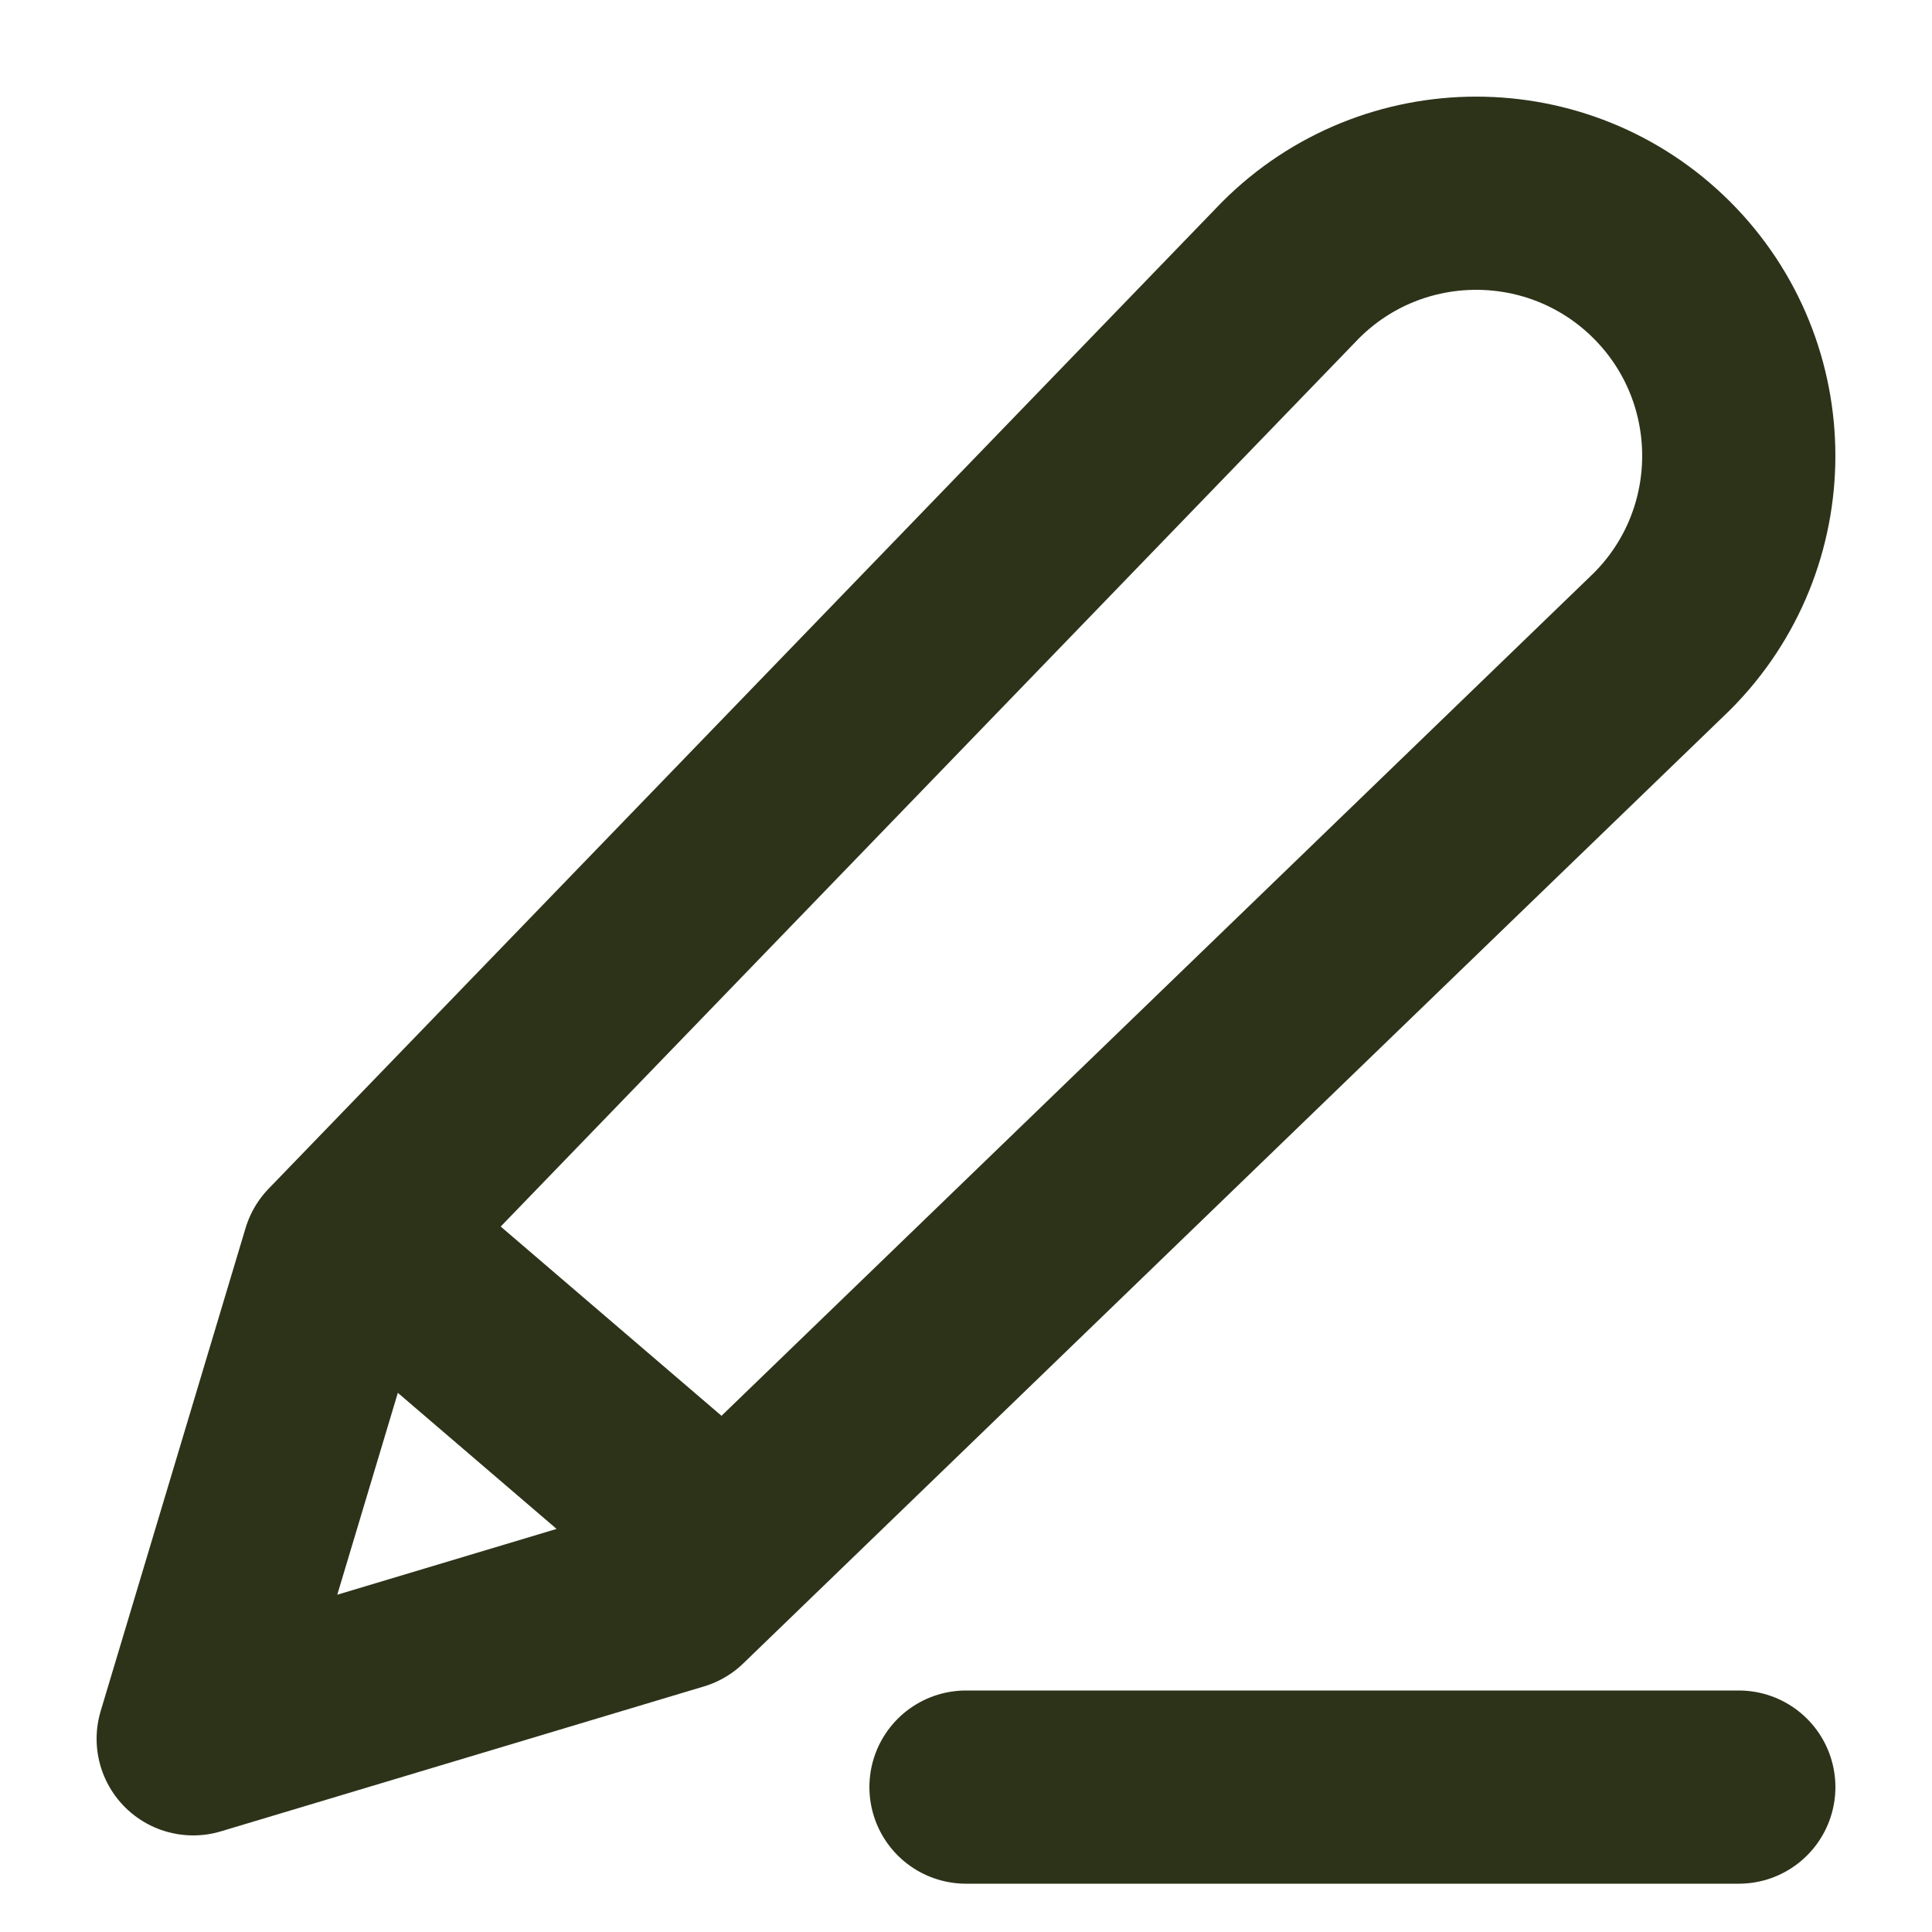
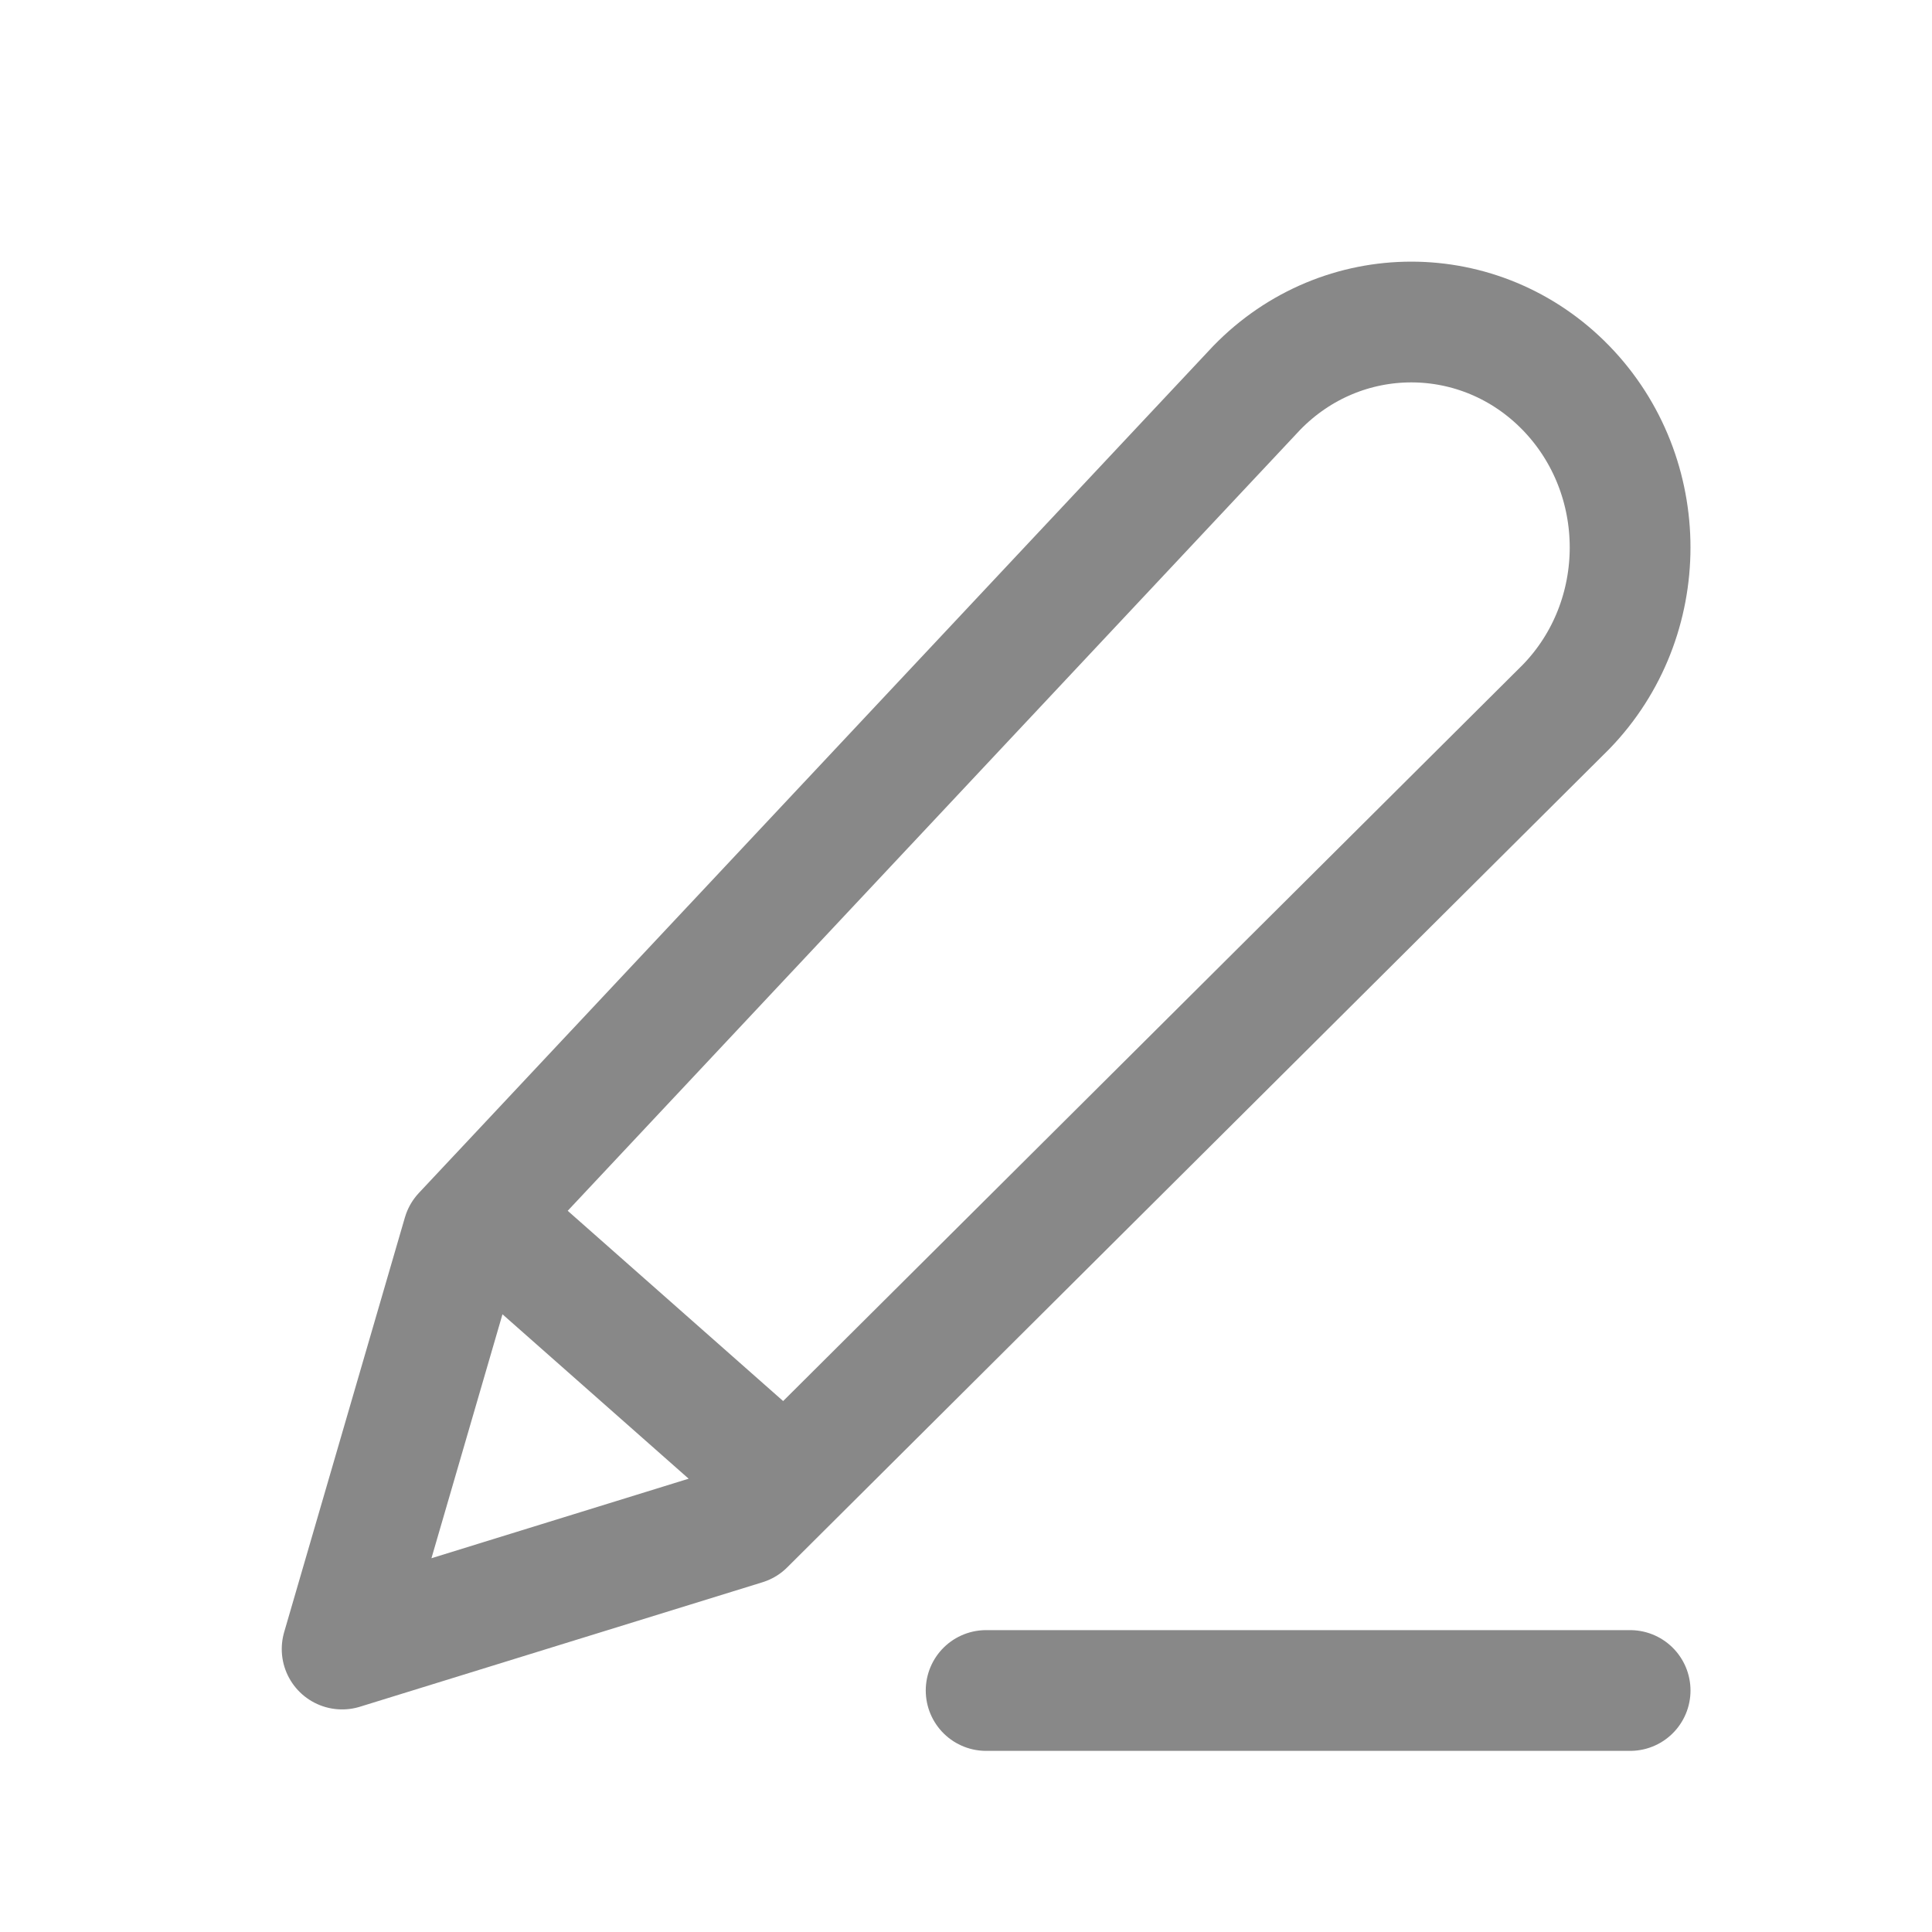
- <svg xmlns="http://www.w3.org/2000/svg" width="20" height="20" viewBox="0 0 20 20" fill="none">
-   <path d="M4 13L7.5 16M10 18.5H18M3.5 13L13.36 2.796C14.421 1.735 16.142 1.735 17.204 2.796C18.265 3.858 18.265 5.579 17.204 6.641L7 16.5L2 18L3.5 13Z" stroke="#2D3319" stroke-width="2" stroke-linecap="round" stroke-linejoin="round" />
+ <svg xmlns="http://www.w3.org/2000/svg" width="24" height="24" viewBox="0 0 24 24" fill="none">
+   <path d="M6.25 15.333L9.75 18.424M12.25 21H20.25M5.75 15.333L15.61 4.82C16.671 3.727 18.392 3.727 19.454 4.82C20.515 5.914 20.515 7.687 19.454 8.781L9.25 18.939L4.25 20.485L5.75 15.333Z" stroke="#888888" stroke-width="1.5" stroke-linecap="round" stroke-linejoin="round" />
</svg>
